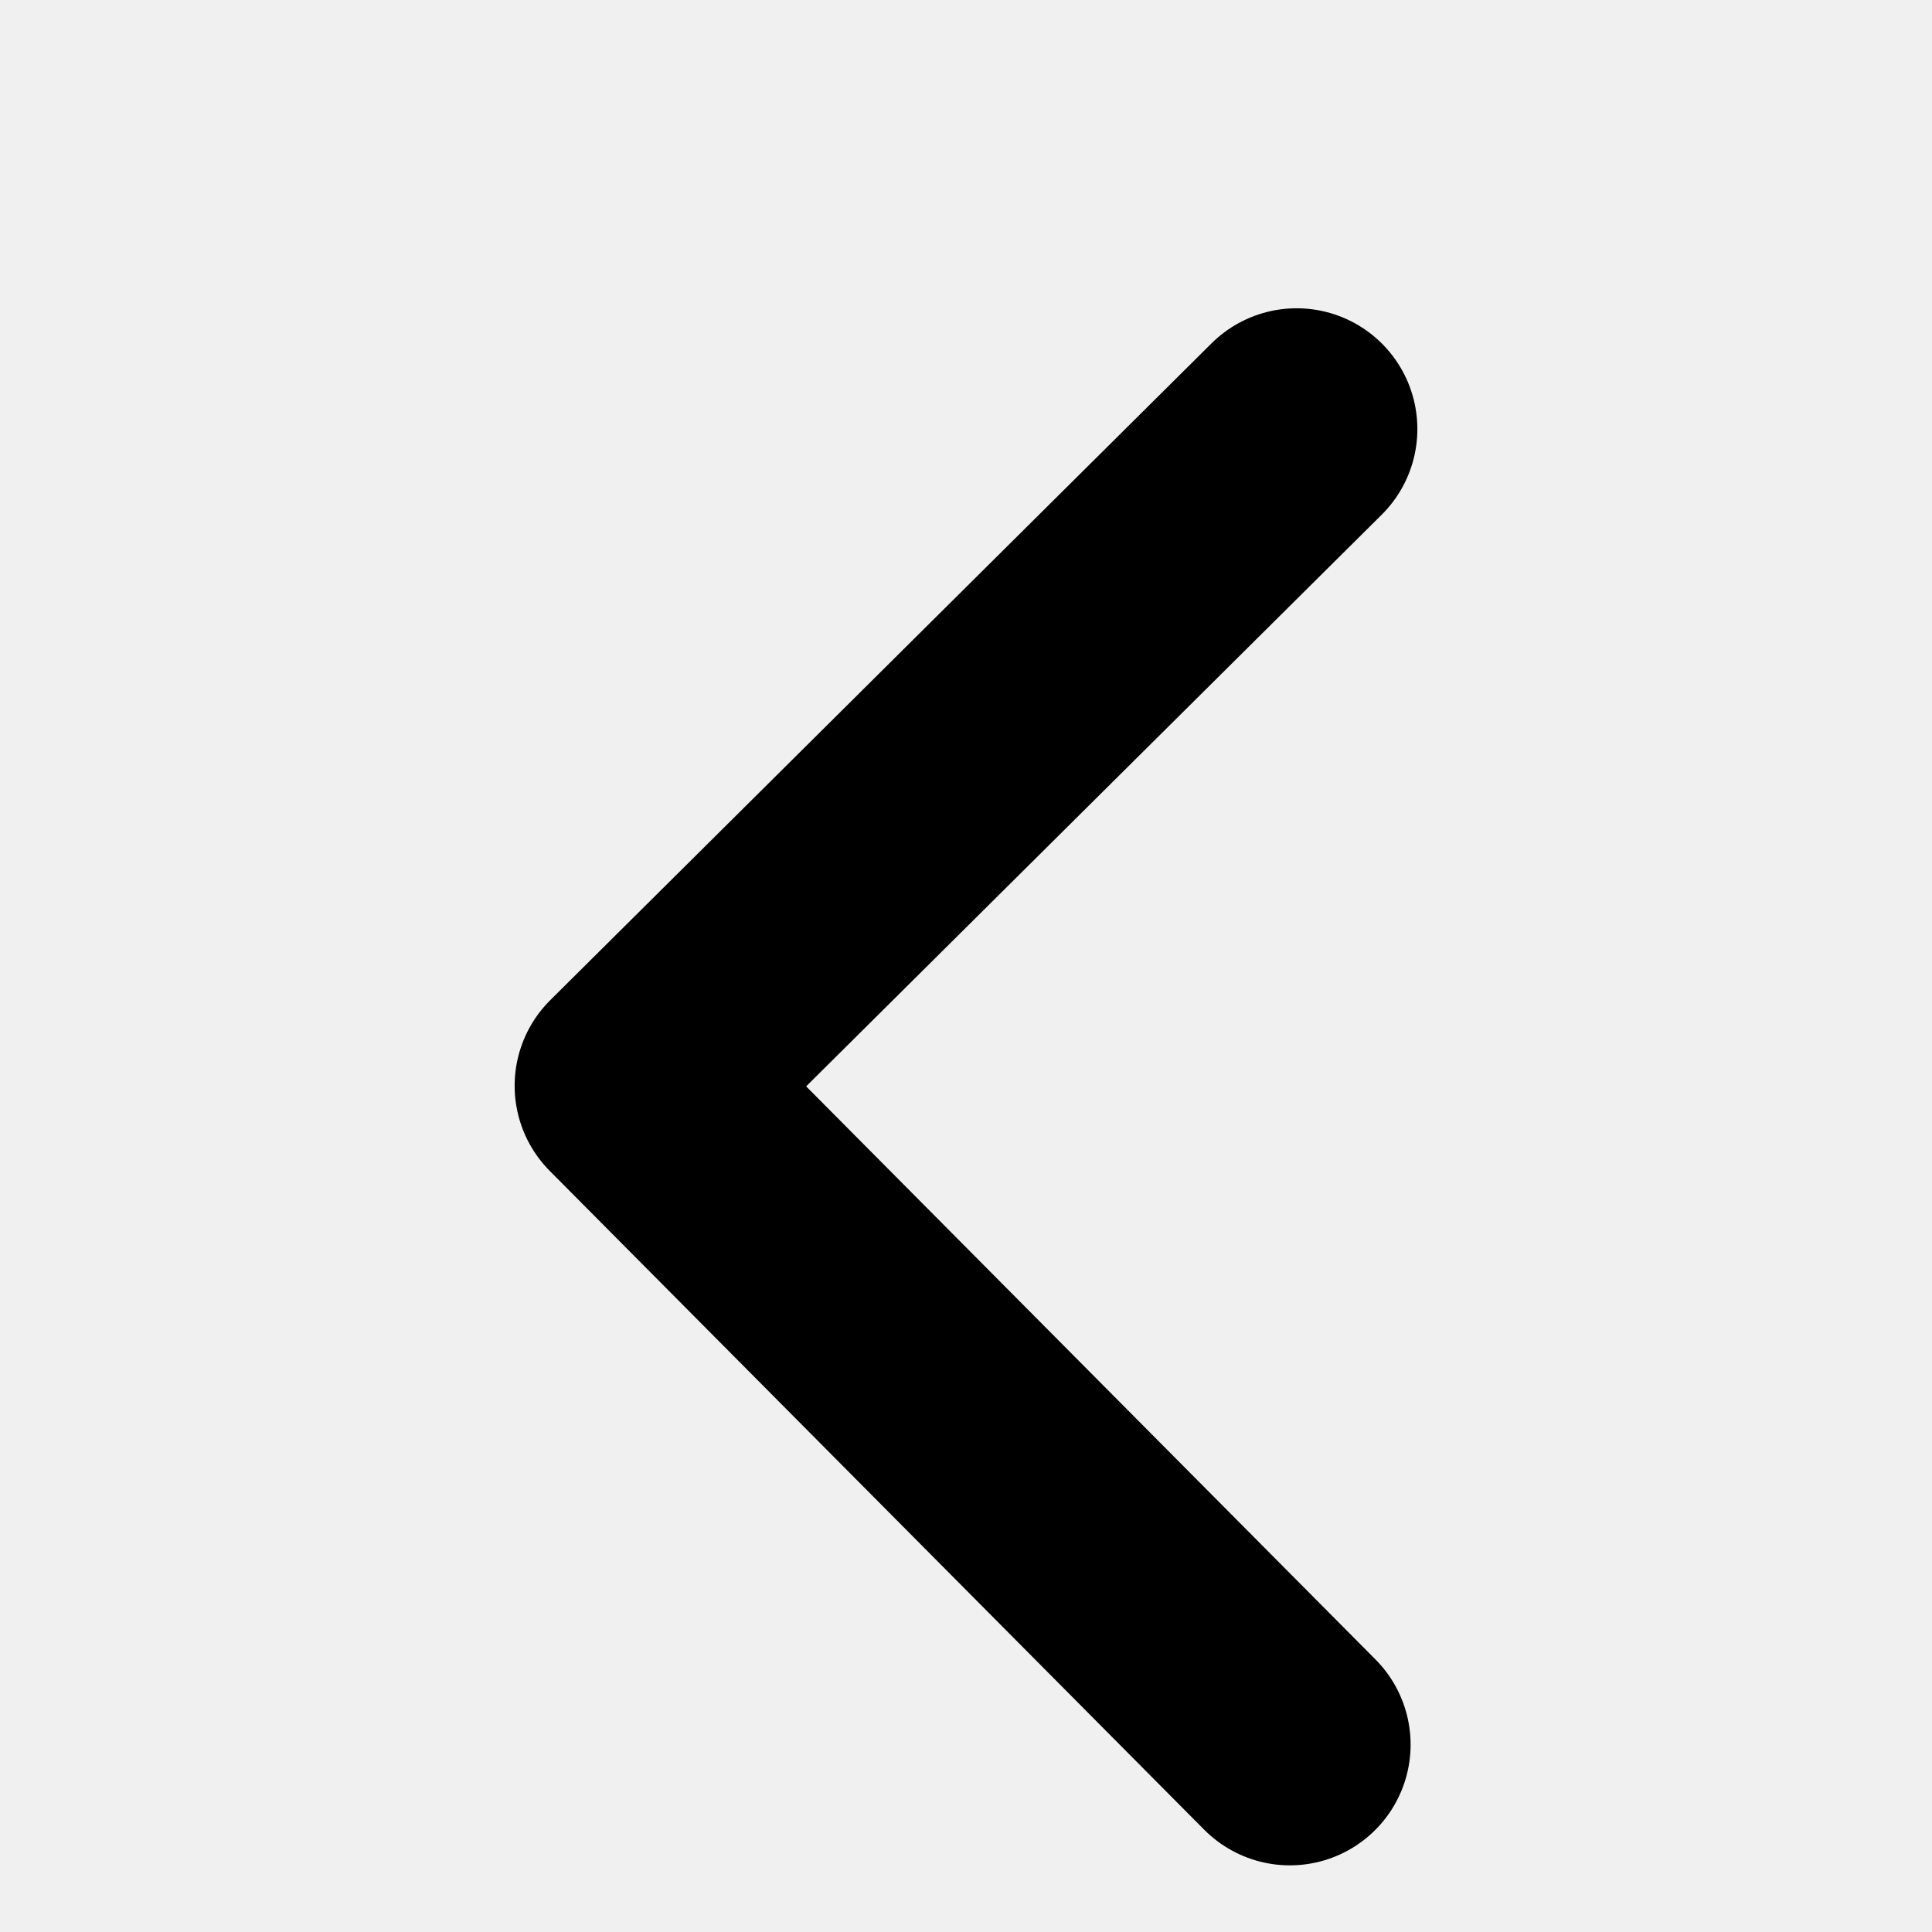
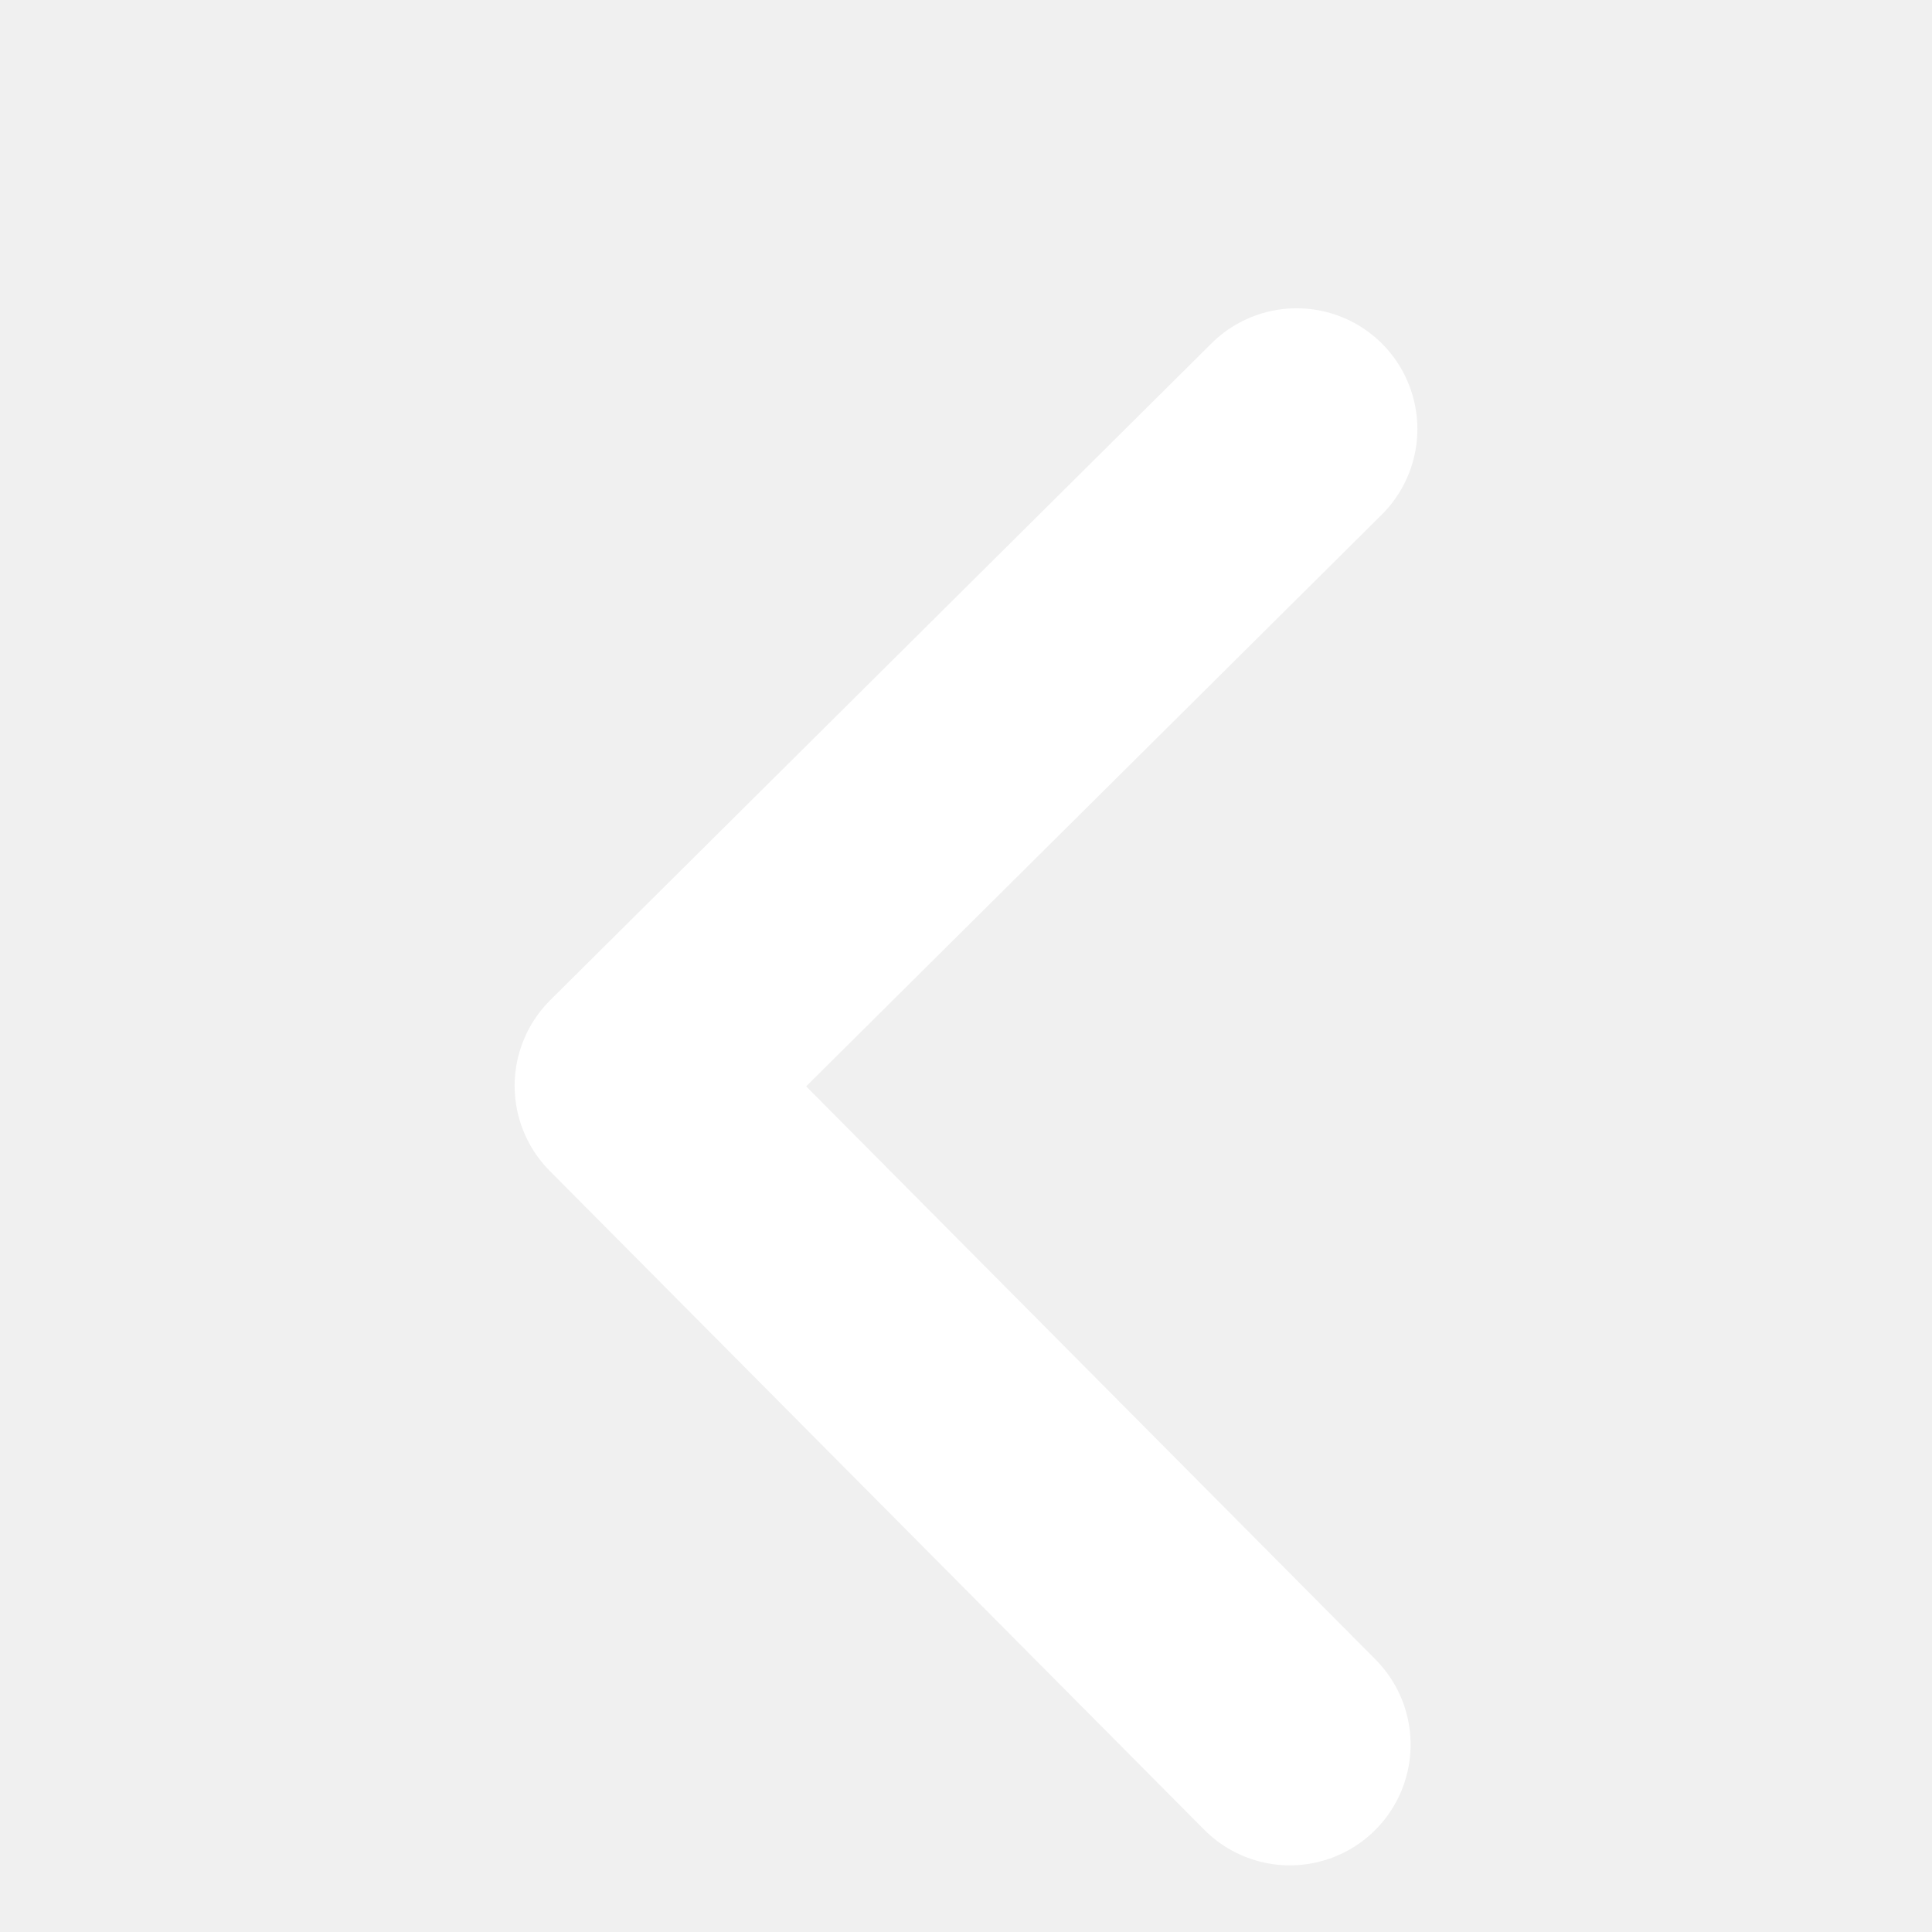
<svg xmlns="http://www.w3.org/2000/svg" width="44" height="44" viewBox="14 14 16 14" fill="none">
-   <path d="M24.738 16.553L19.262 21.992M19.262 21.992L24.682 27.448M19.262 21.992H19.318" stroke="black" stroke-width="2" stroke-linecap="round" stroke-linejoin="round" />
+   <path d="M24.738 16.553L19.262 21.992M19.262 21.992L24.682 27.448M19.262 21.992H19.318" stroke="white" stroke-width="2" stroke-linecap="round" stroke-linejoin="round" />
</svg>
